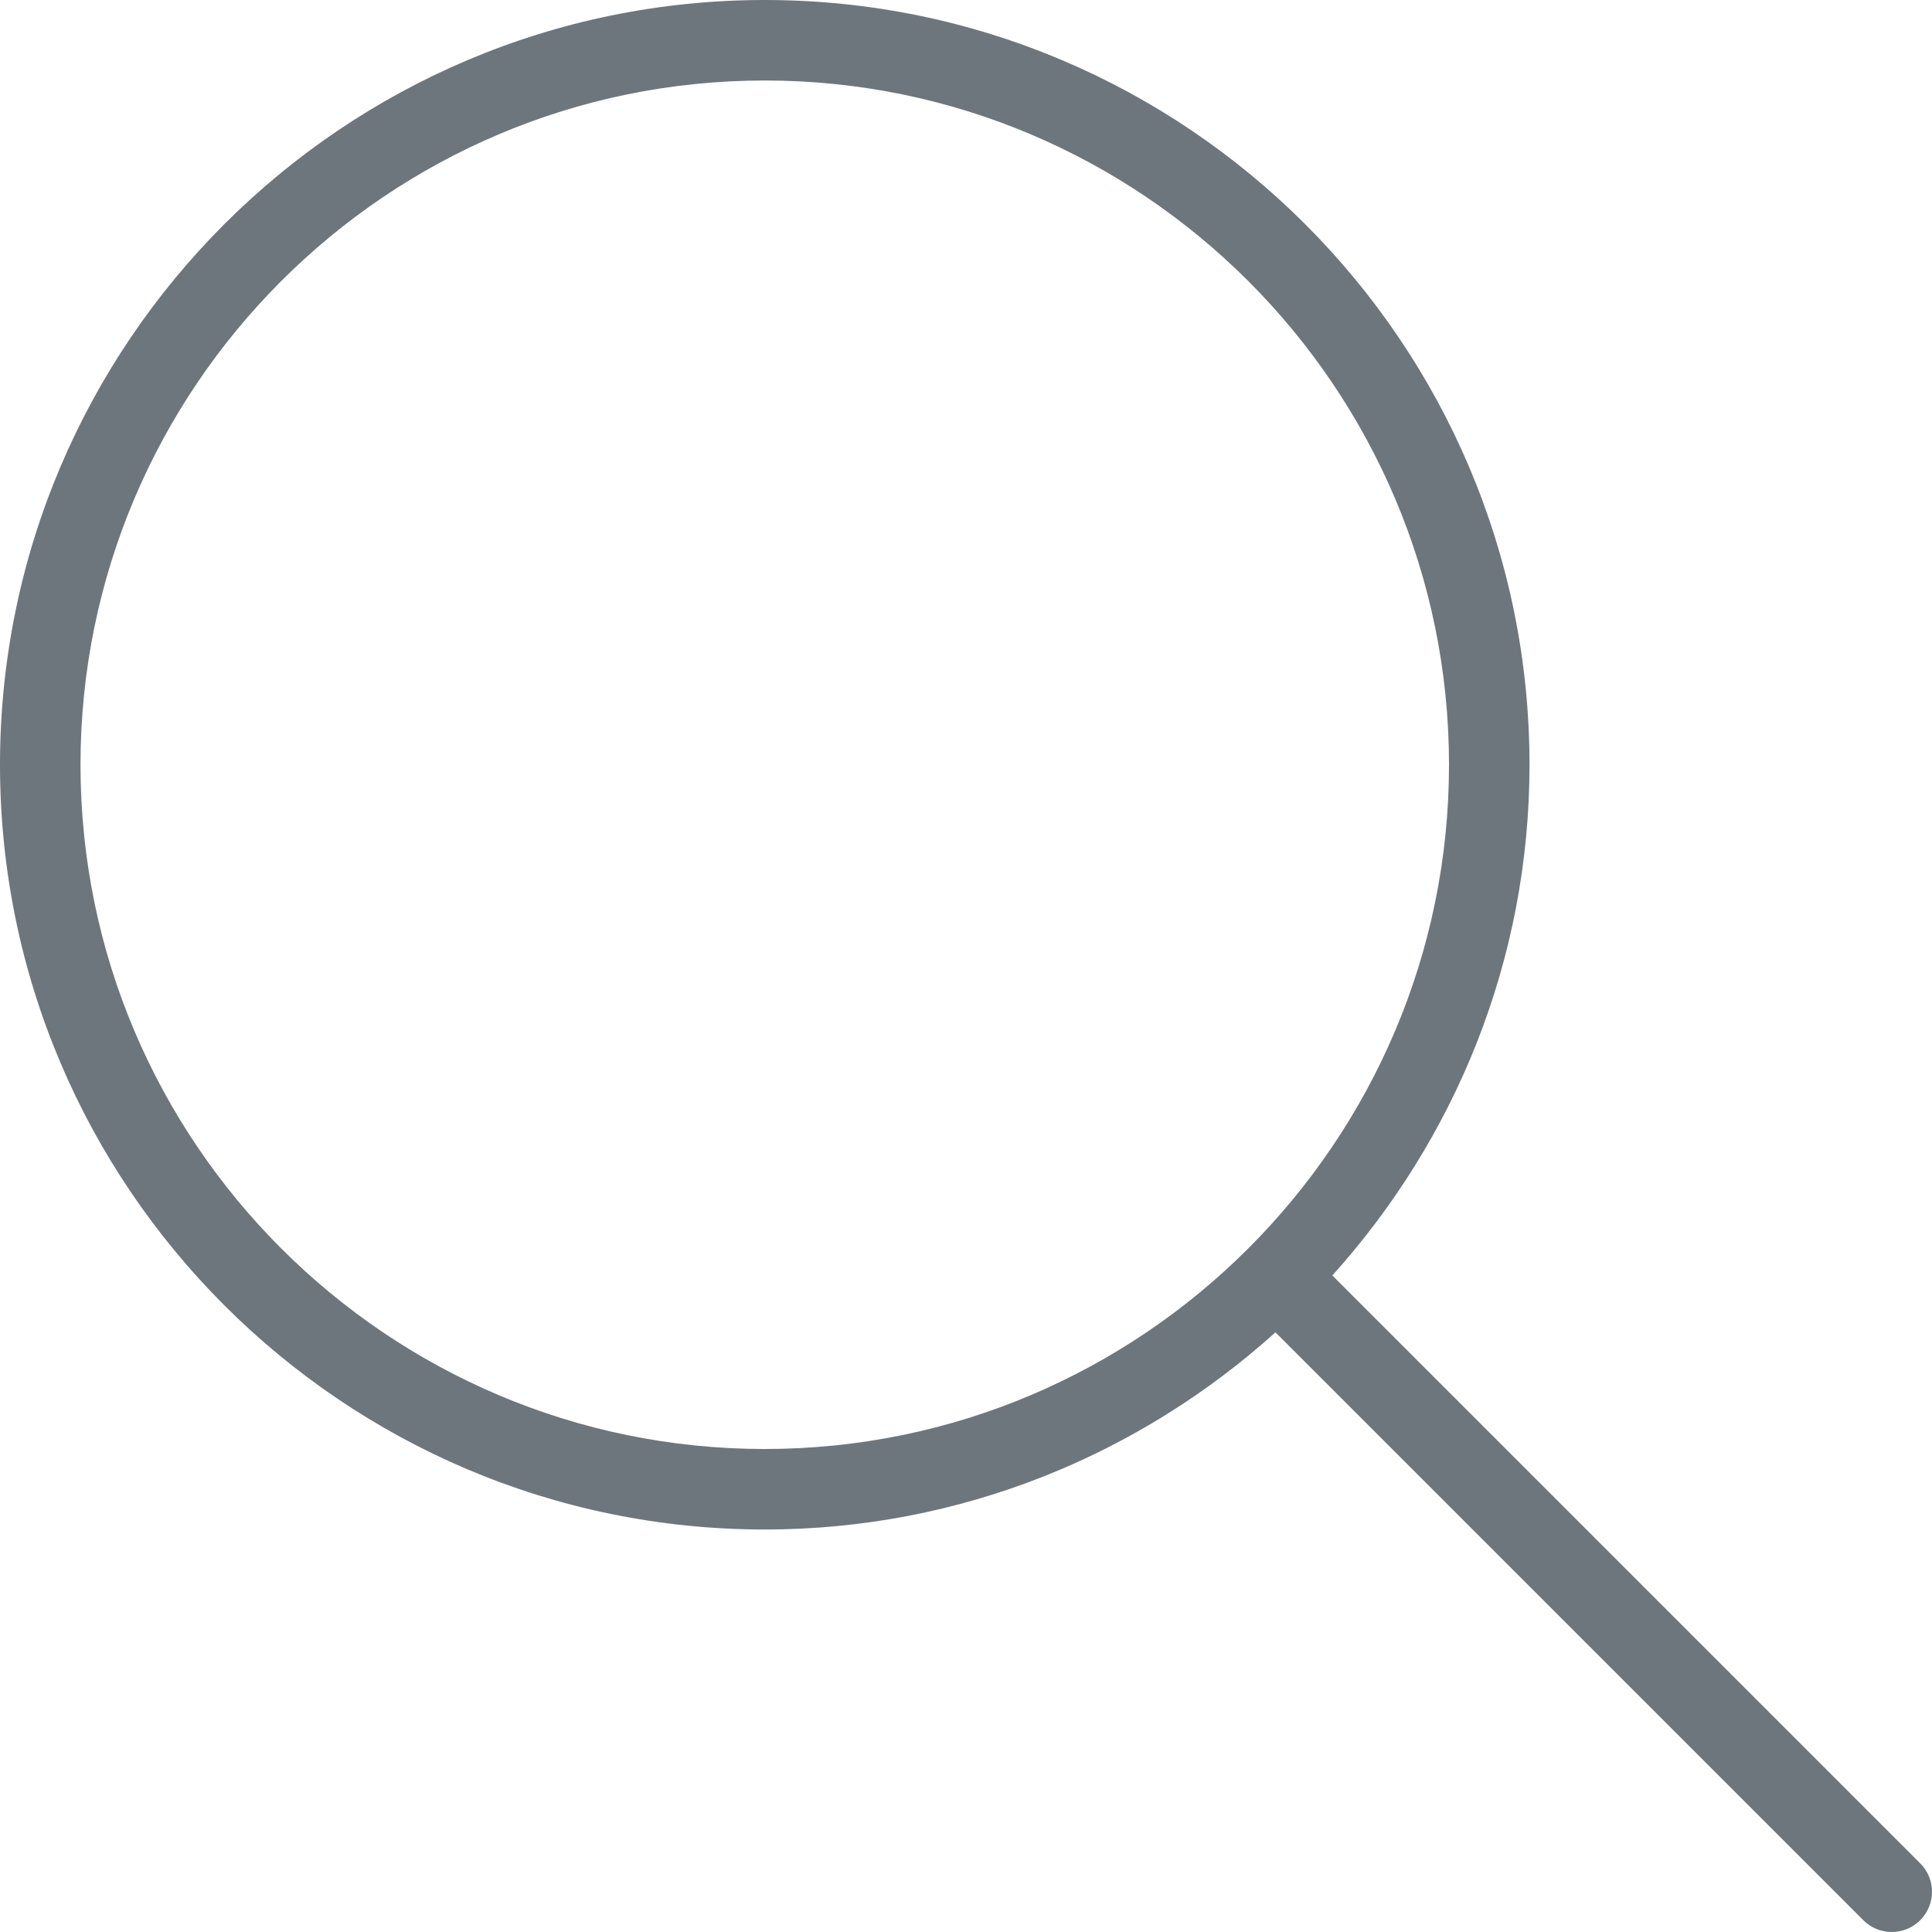
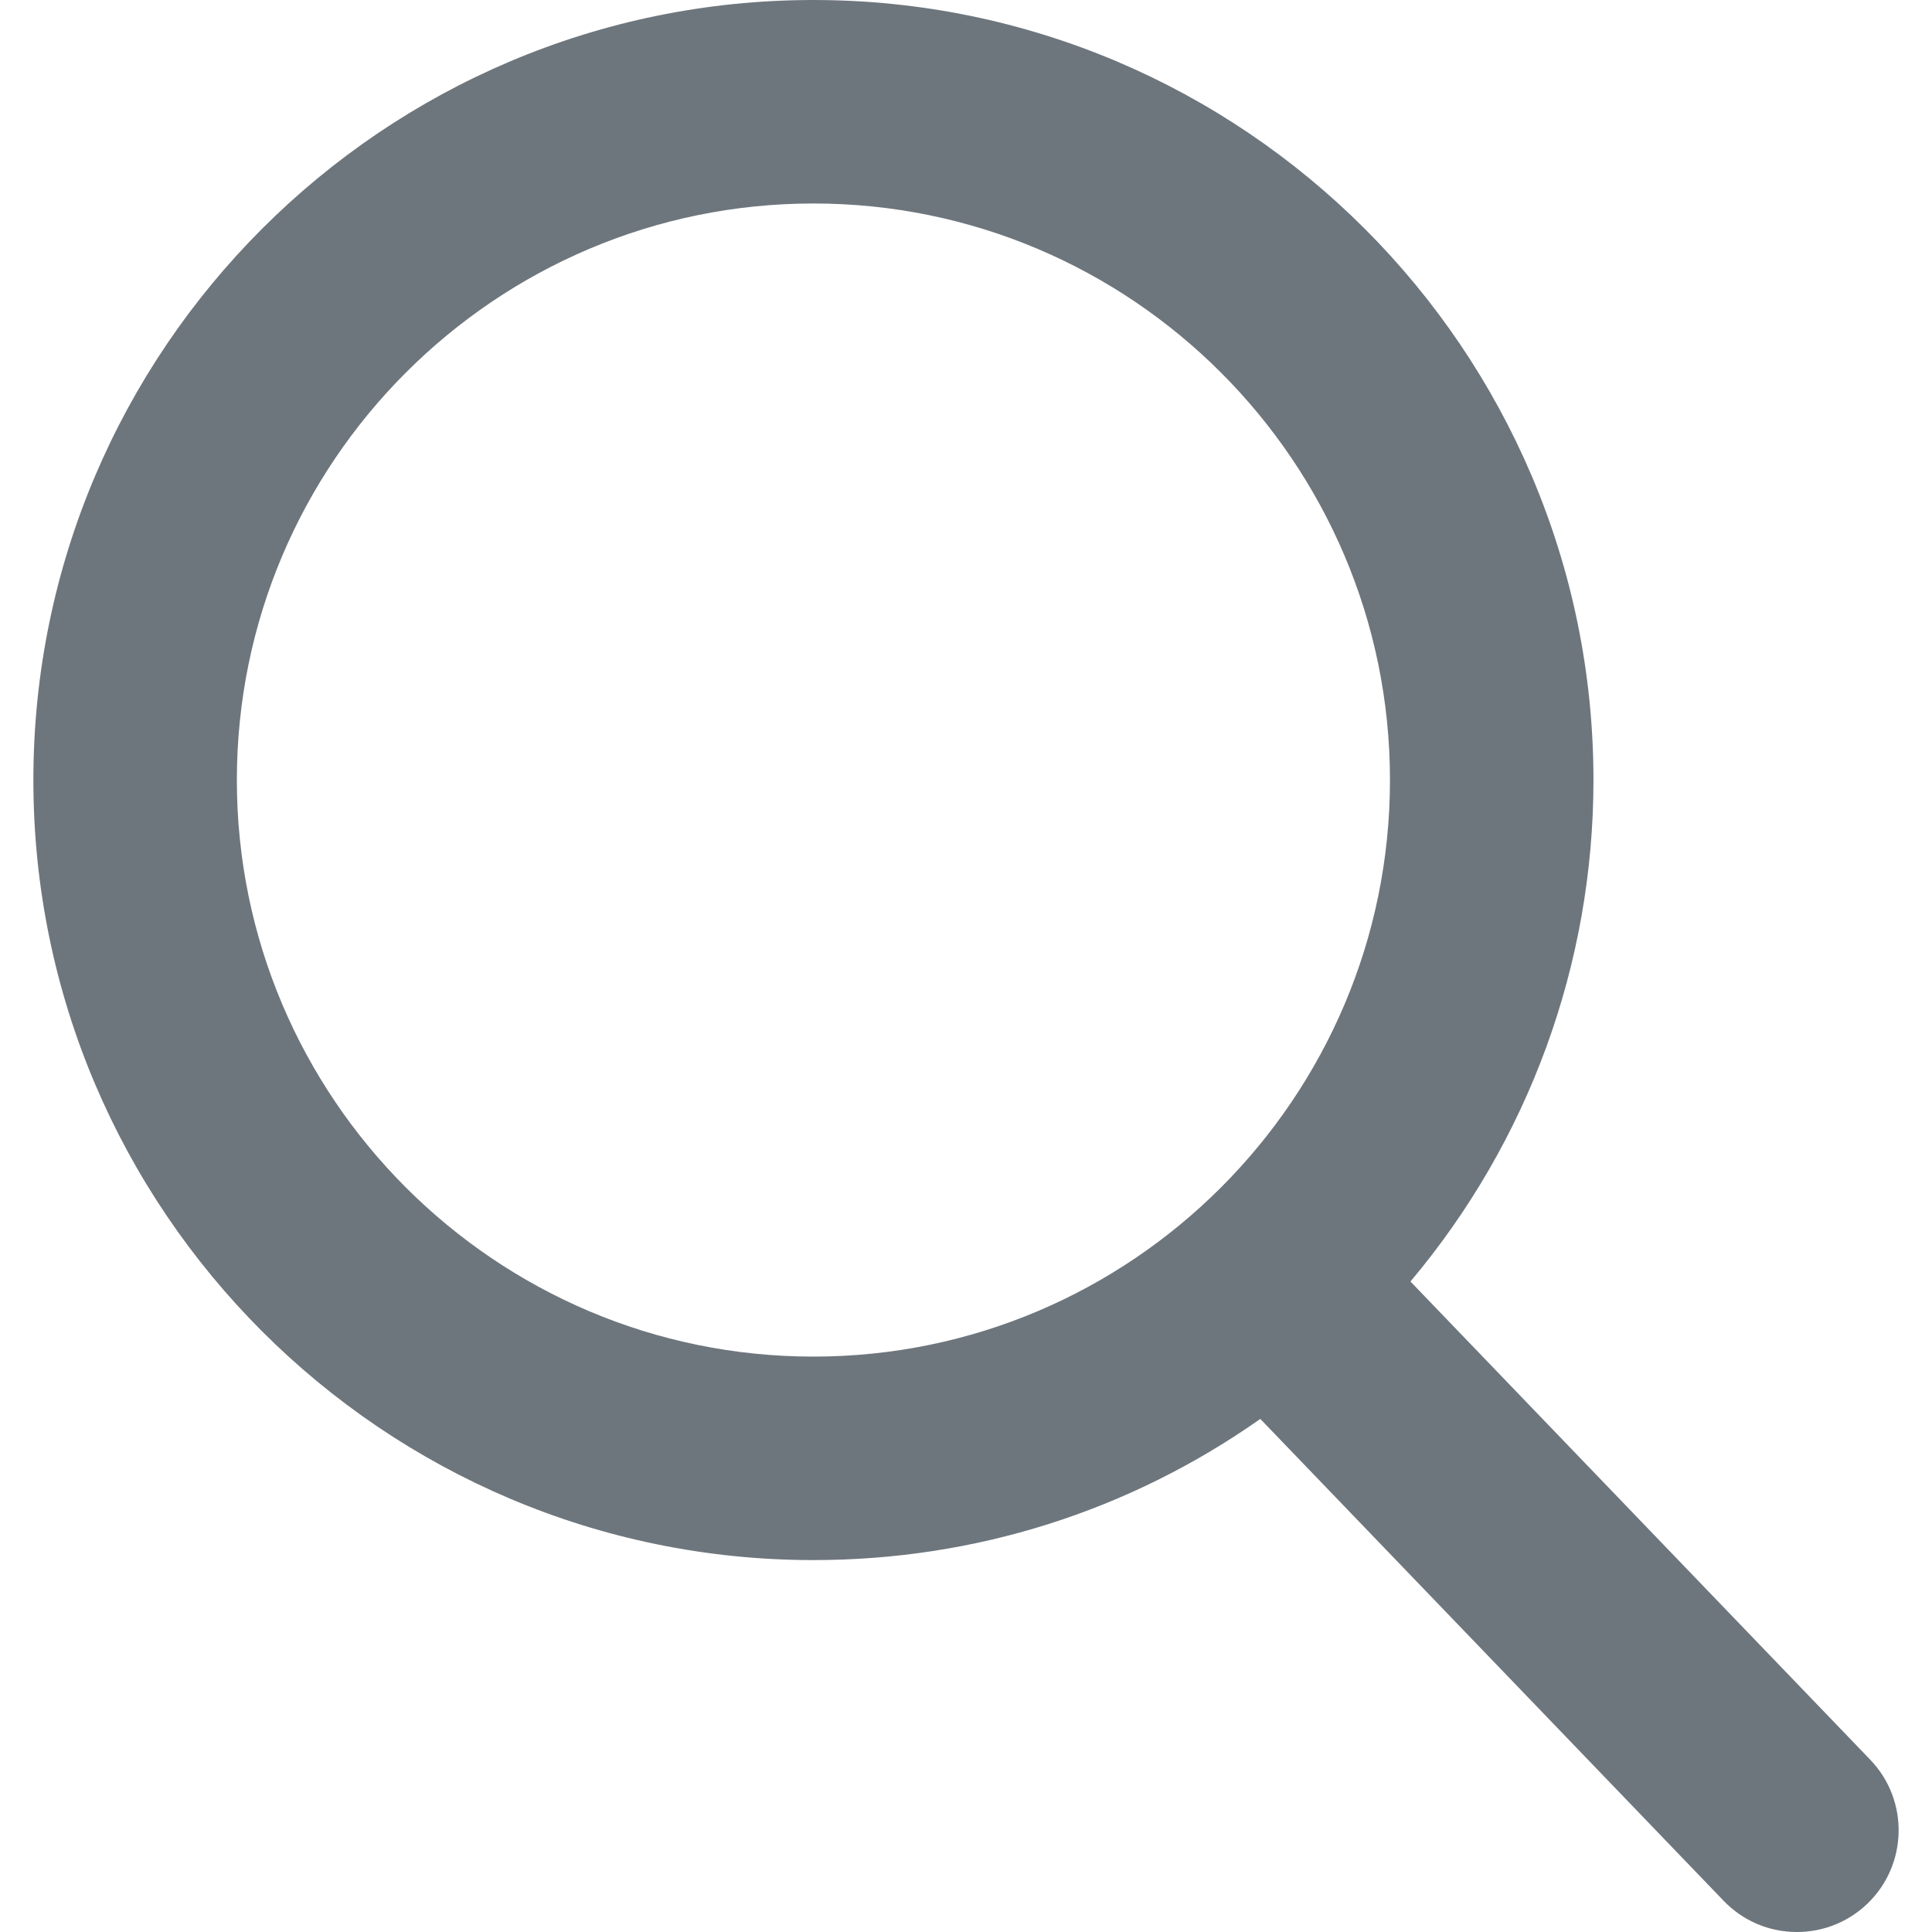
- <svg xmlns="http://www.w3.org/2000/svg" version="1.1" id="Layer_1" x="0px" y="0px" viewBox="0 0 512 512" style="enable-background:new 0 0 512 512;" xml:space="preserve" width="512px" height="512px">
+ <svg xmlns="http://www.w3.org/2000/svg" version="1.1" id="Capa_1" x="0px" y="0px" viewBox="0 0 56.966 56.966" style="enable-background:new 0 0 56.966 56.966;" xml:space="preserve" width="512px" height="512px">
  <g>
-     <g>
-       <g>
-         <path d="M508.875,493.792L353.089,338.005c32.358-35.927,52.245-83.296,52.245-135.339C405.333,90.917,314.417,0,202.667,0    S0,90.917,0,202.667s90.917,202.667,202.667,202.667c52.043,0,99.411-19.887,135.339-52.245l155.786,155.786    c2.083,2.083,4.813,3.125,7.542,3.125c2.729,0,5.458-1.042,7.542-3.125C513.042,504.708,513.042,497.958,508.875,493.792z     M202.667,384c-99.979,0-181.333-81.344-181.333-181.333S102.688,21.333,202.667,21.333S384,102.677,384,202.667    S302.646,384,202.667,384z" data-original="#000000" class="active-path" data-old_color="#000000" fill="#6E767D" />
-       </g>
-     </g>
+     <path d="M55.146,51.887L41.588,37.786c3.486-4.144,5.396-9.358,5.396-14.786c0-12.682-10.318-23-23-23s-23,10.318-23,23  s10.318,23,23,23c4.761,0,9.298-1.436,13.177-4.162l13.661,14.208c0.571,0.593,1.339,0.92,2.162,0.92  c0.779,0,1.518-0.297,2.079-0.837C56.255,54.982,56.293,53.08,55.146,51.887z M23.984,6c9.374,0,17,7.626,17,17s-7.626,17-17,17  s-17-7.626-17-17S14.61,6,23.984,6z" data-original="#000000" class="active-path" data-old_color="#000000" fill="#6E767D" />
  </g>
</svg>
